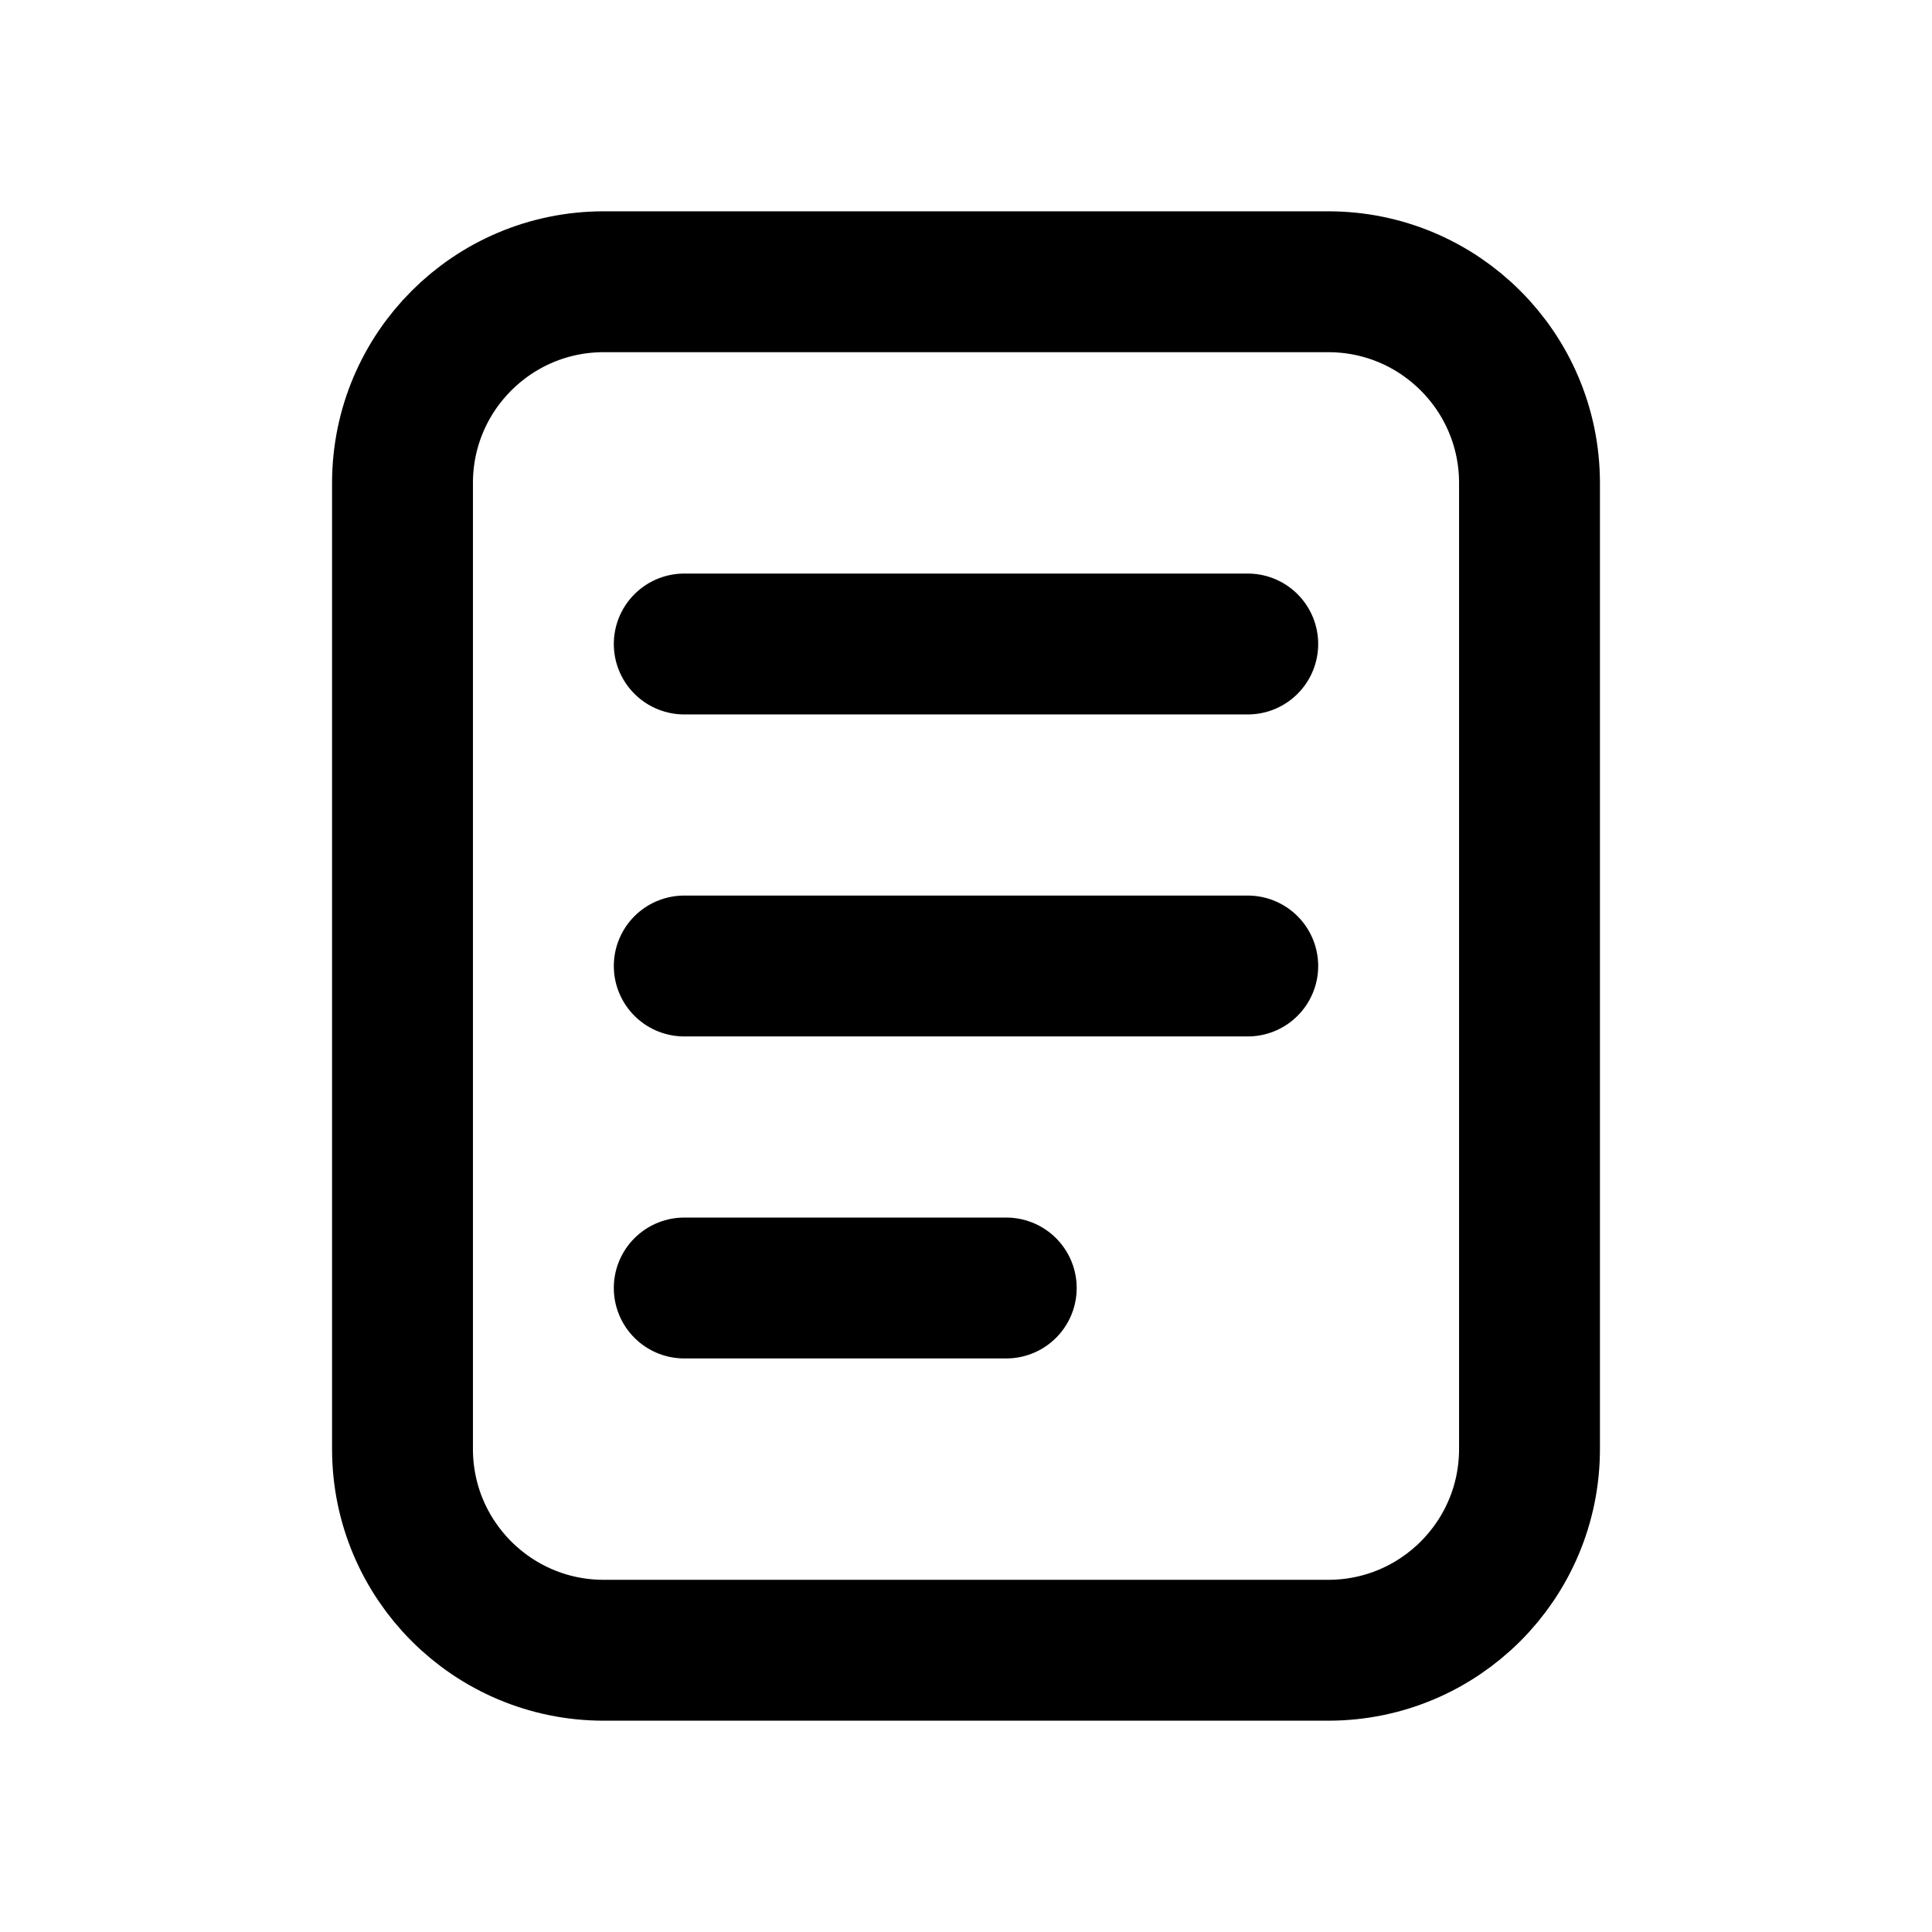
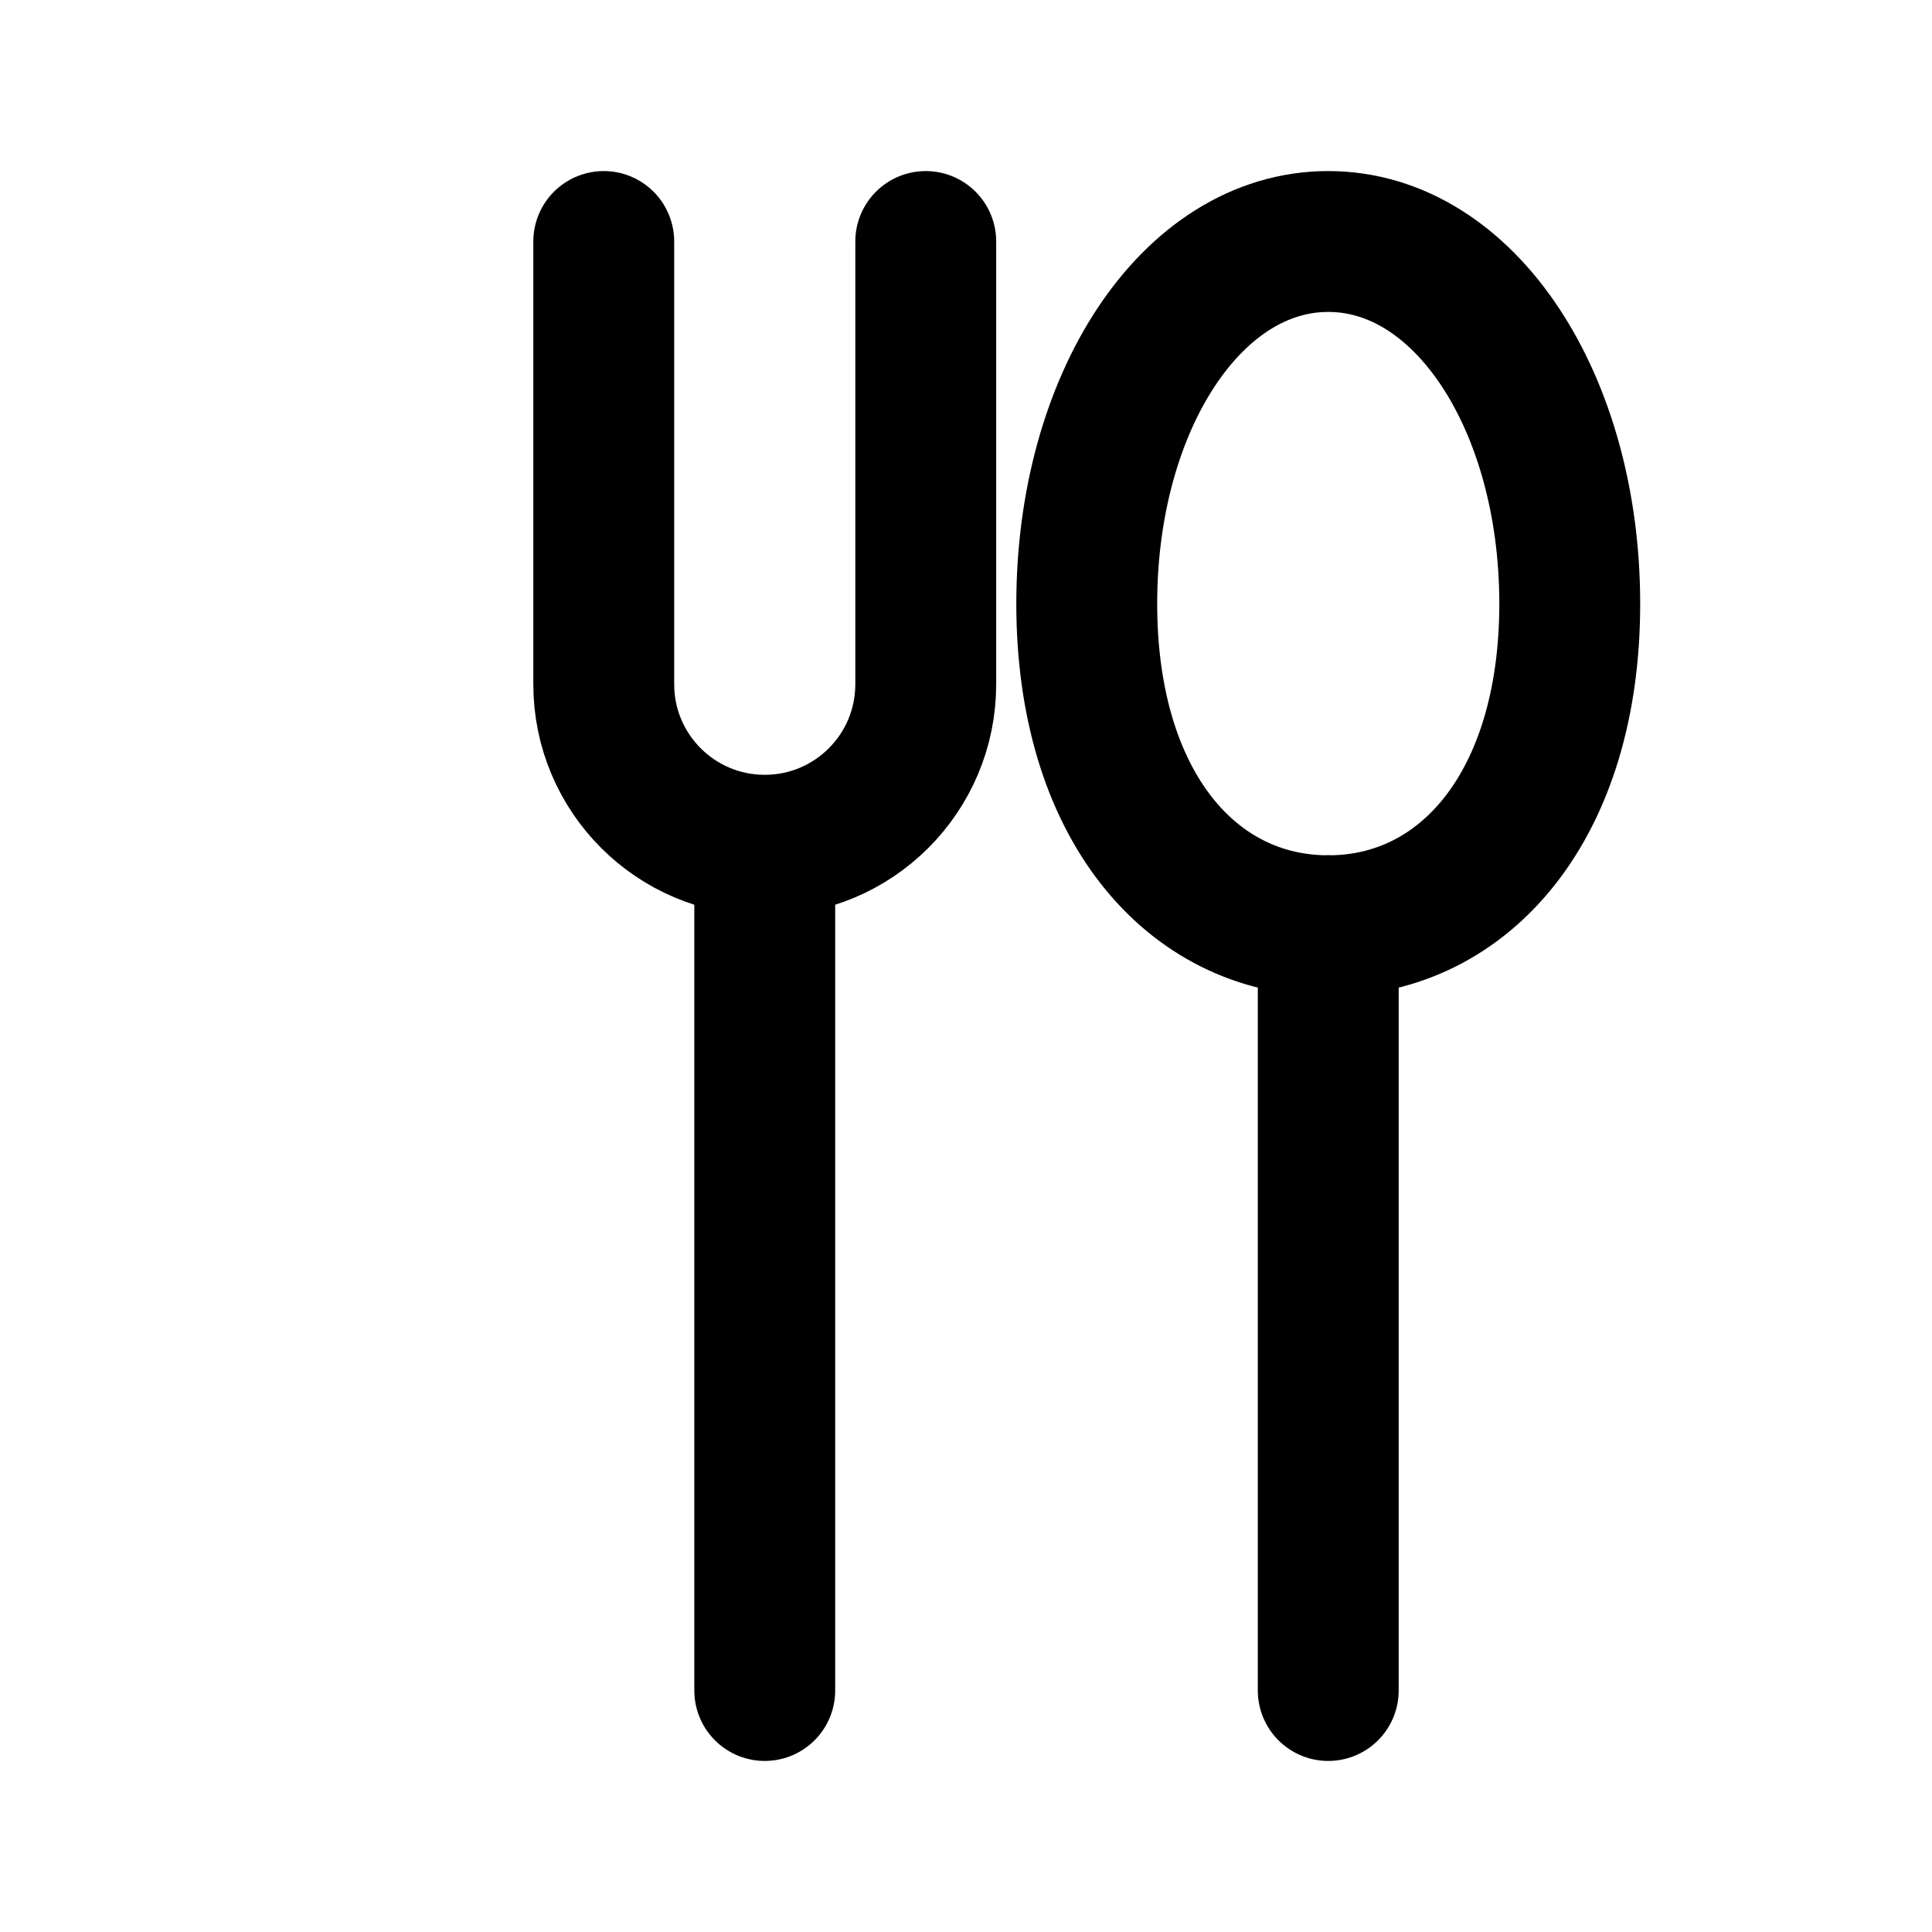
<svg xmlns="http://www.w3.org/2000/svg" viewBox="0 0 24 24" fill="none" stroke="currentColor" stroke-width="1.75" stroke-linecap="round" stroke-linejoin="round">
-   <rect x="5" y="3.5" width="14" height="17" rx="2.5" />
-   <path d="M8.5 8h7M8.5 12h7M8.5 16h4" />
+   <path d="M7.5 3v5.5a2 2 0 0 0 4 0V3M9.5 10.5V21M16.5 21v-9.5" />
+   <path d="M16.5 3c-1.7 0-3 2-3 4.5s1.3 4 3 4 3-1.5 3-4S18.2 3 16.5 3z" />
</svg>
